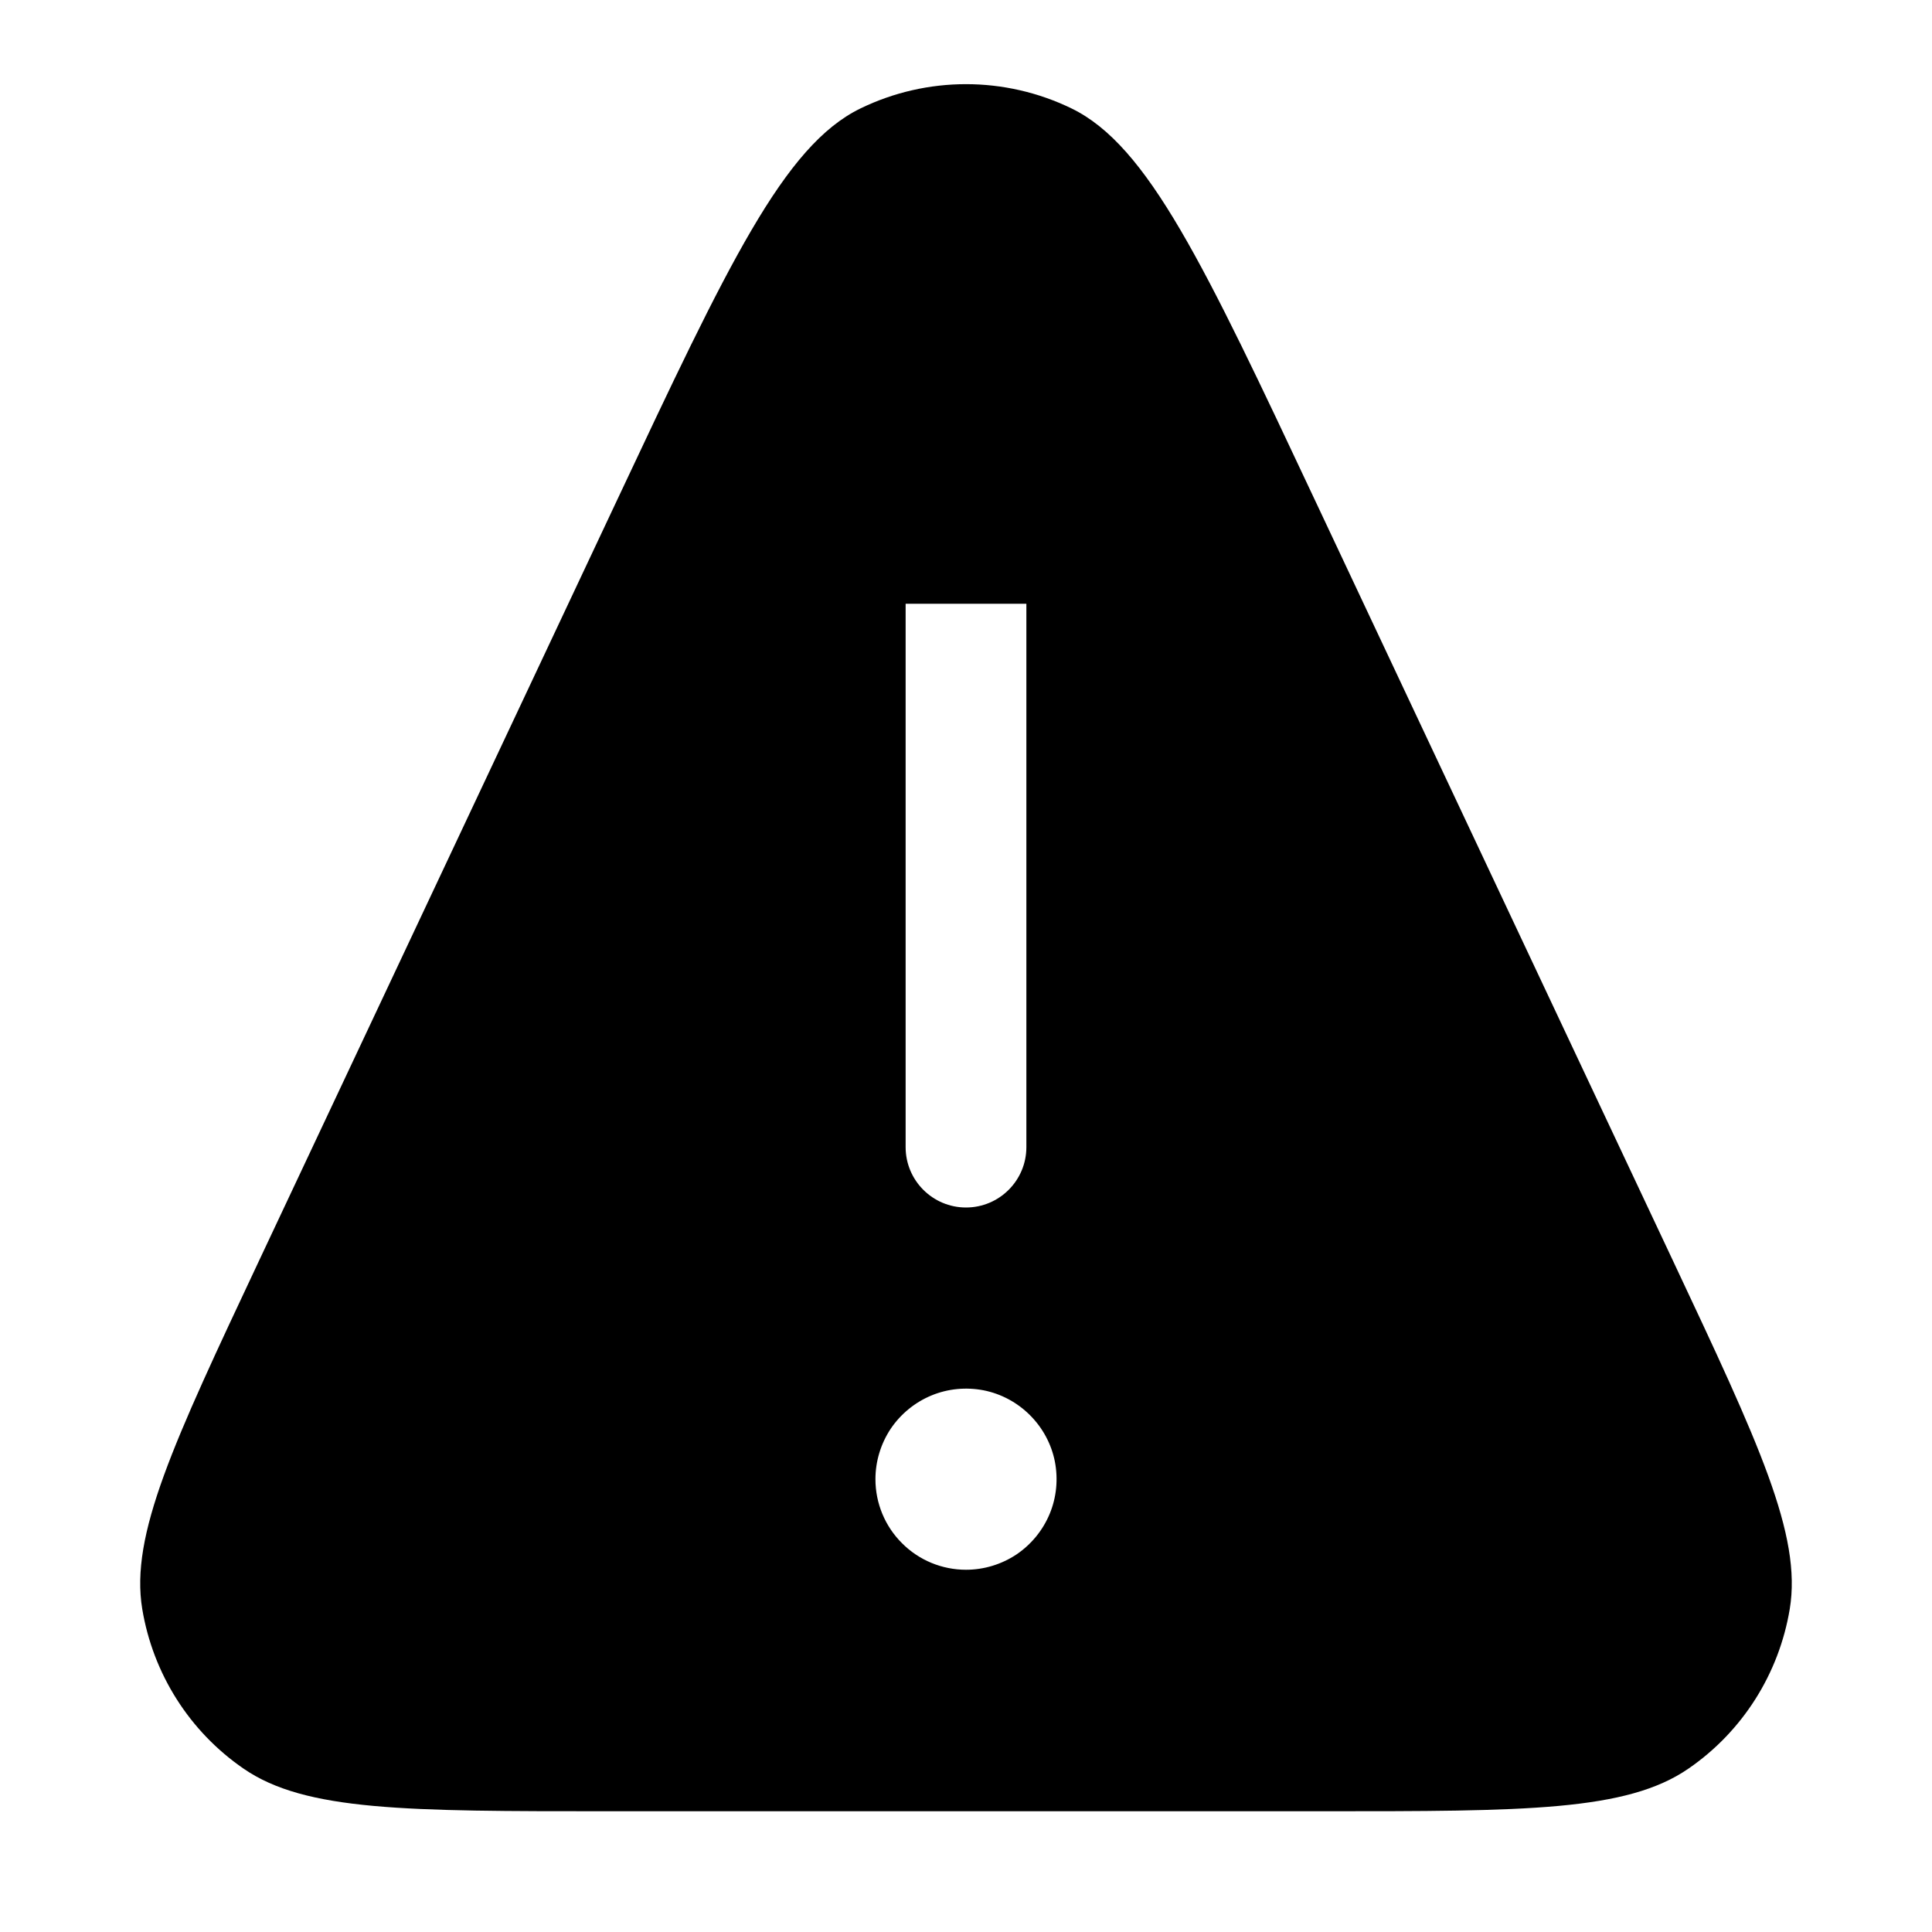
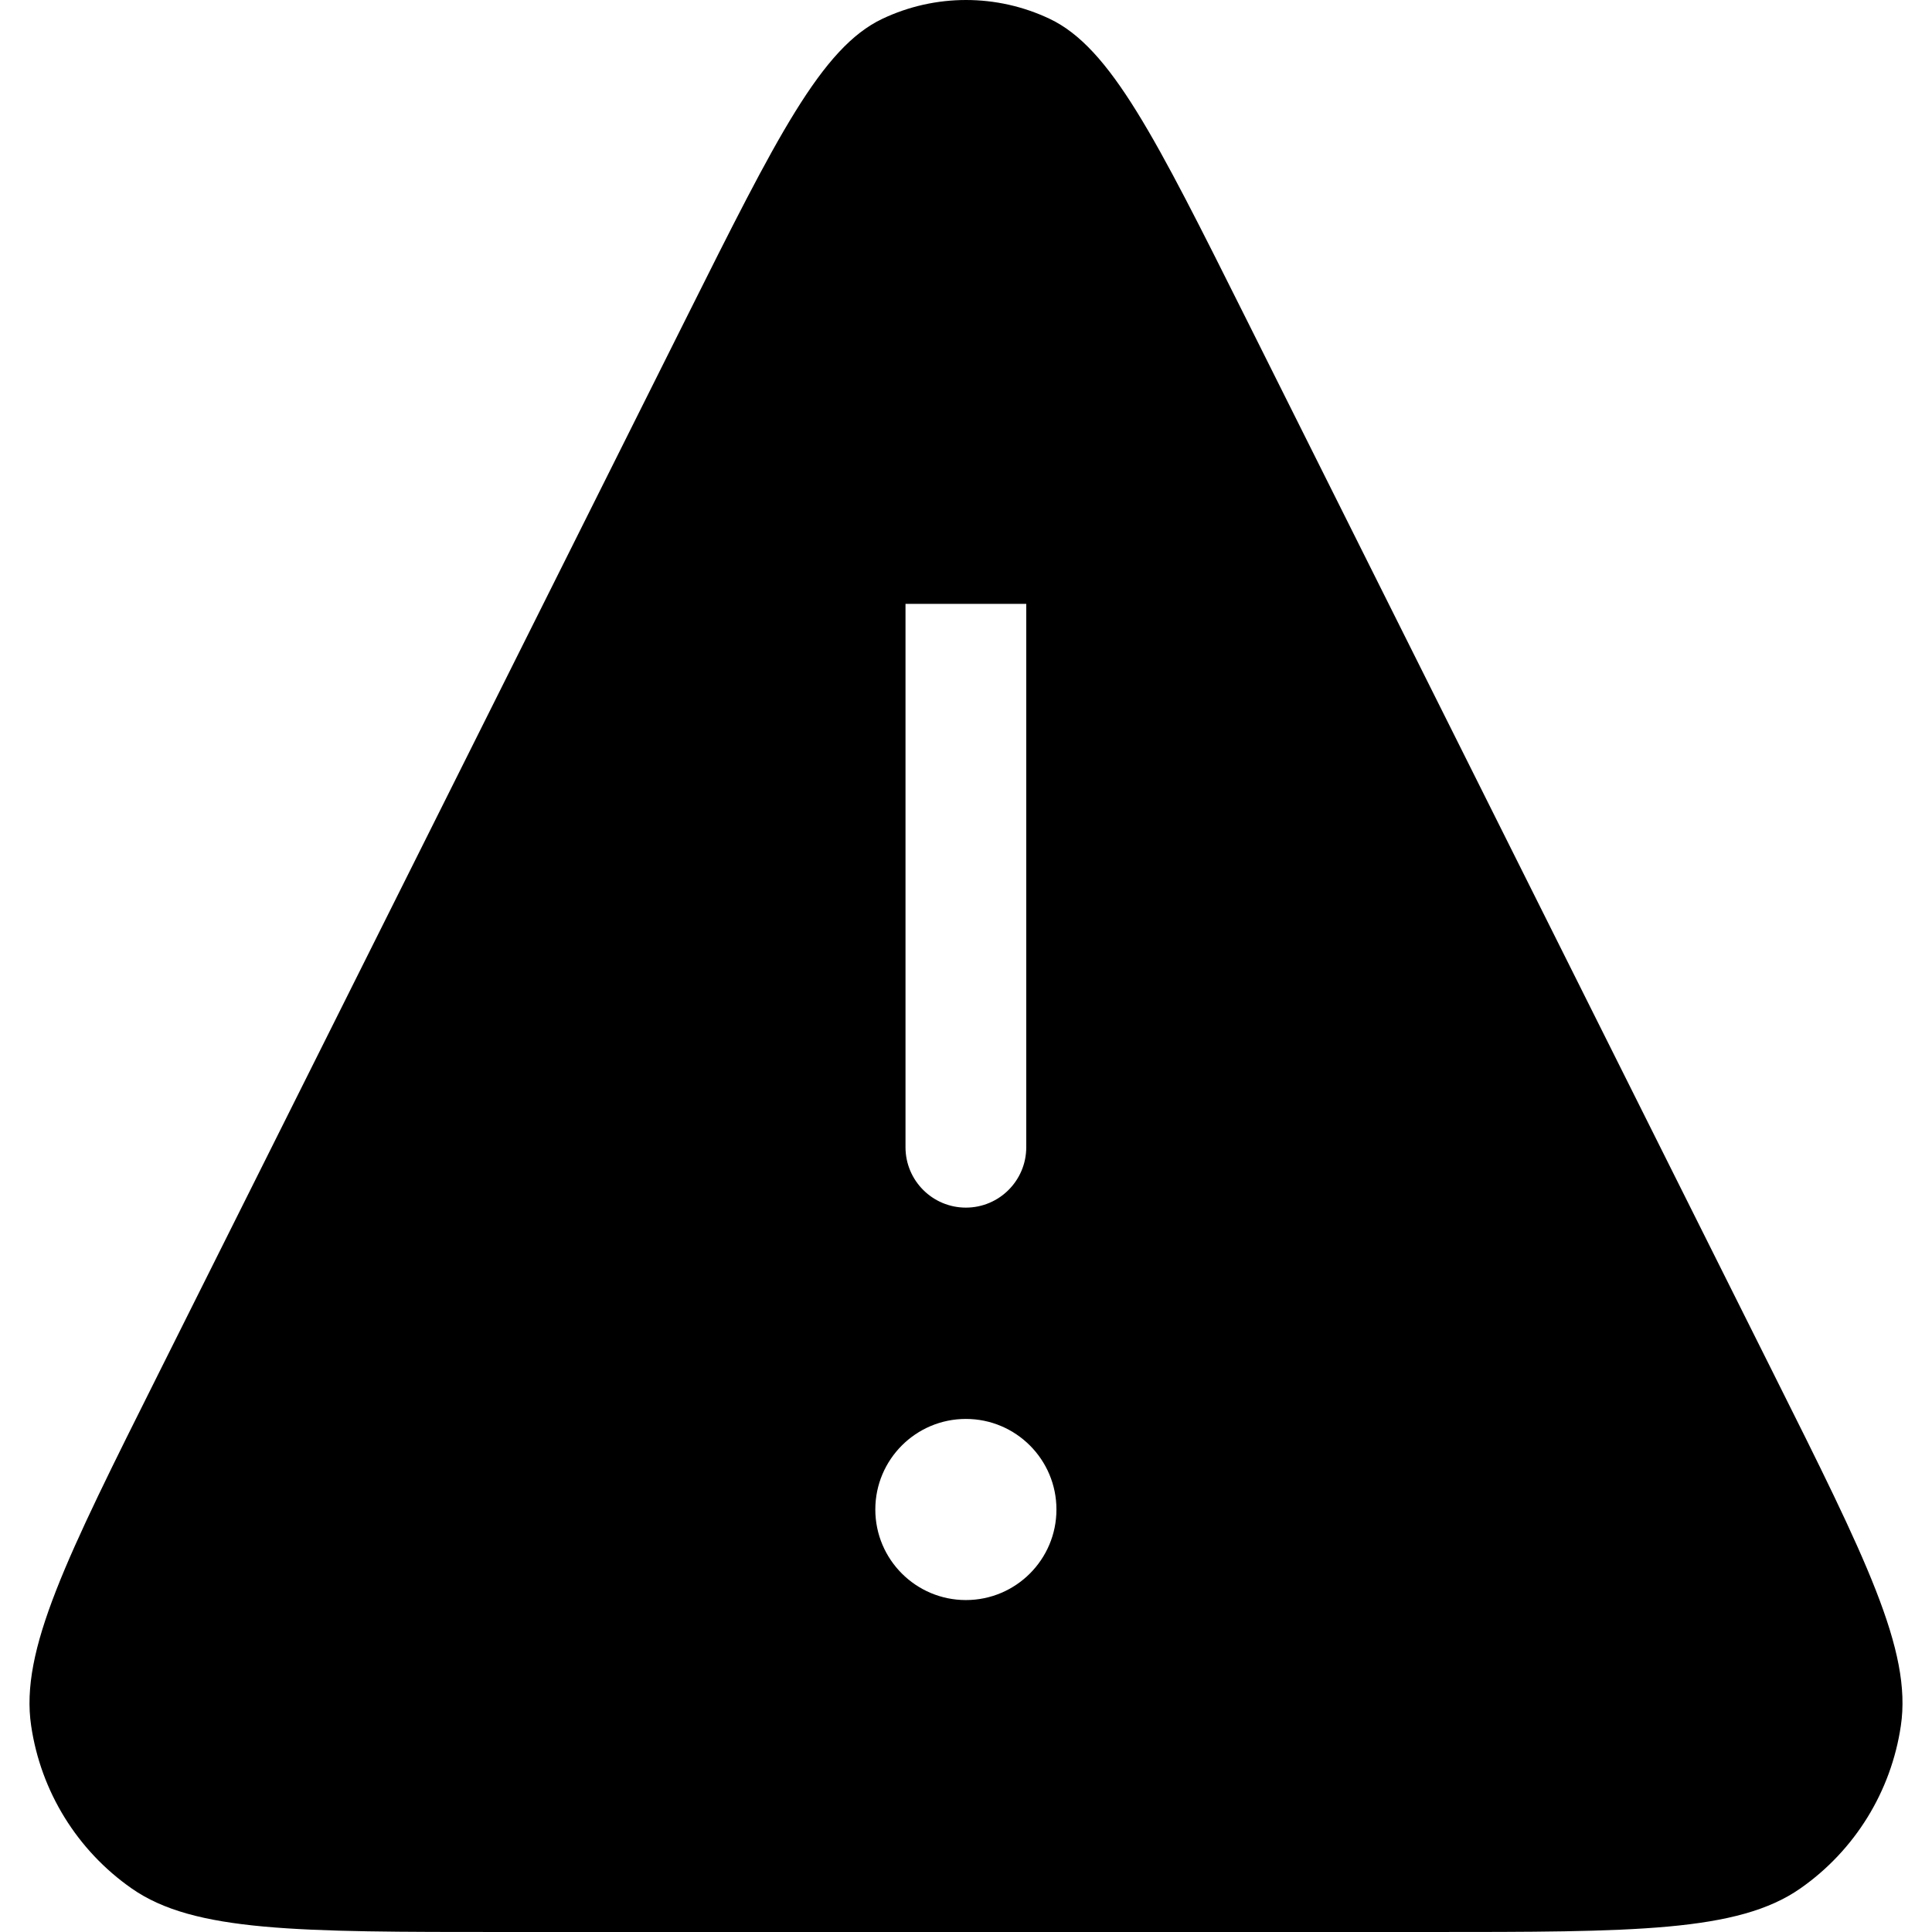
<svg xmlns="http://www.w3.org/2000/svg" viewBox="0 0 16 16" fill="none">
-   <path fill-rule="evenodd" clip-rule="evenodd" d="M13.983 14.647C13.471 15 12.633 15 10.957 15H5.042C3.367 15 2.529 15 2.017 14.647C1.569 14.339 1.267 13.861 1.178 13.325C1.077 12.711 1.434 11.953 2.147 10.437L5.105 4.153C6.029 2.189 6.491 1.207 7.126 0.898C7.678 0.63 8.322 0.63 8.874 0.898C9.509 1.207 9.971 2.189 10.895 4.153L13.853 10.437C14.566 11.953 14.923 12.711 14.822 13.325C14.733 13.861 14.431 14.339 13.983 14.647ZM8 10C7.724 10 7.5 9.776 7.5 9.5L7.5 5H8.5L8.5 9.5C8.5 9.776 8.276 10 8 10ZM8 13C8.148 13 8.293 12.956 8.417 12.874C8.54 12.791 8.636 12.674 8.693 12.537C8.75 12.4 8.764 12.249 8.736 12.104C8.707 11.958 8.635 11.825 8.53 11.72C8.425 11.615 8.292 11.543 8.146 11.514C8.001 11.486 7.85 11.5 7.713 11.557C7.576 11.614 7.459 11.71 7.376 11.833C7.294 11.957 7.25 12.102 7.25 12.25C7.25 12.449 7.329 12.64 7.47 12.78C7.61 12.921 7.801 13 8 13Z" fill="currentColor" />
+   <path fill-rule="evenodd" clip-rule="evenodd" d="M14.91 15.639C14.394 16 13.537 16 11.822 16H4.178C2.463 16 1.606 16 1.09 15.639C0.639 15.324 0.338 14.836 0.258 14.292C0.165 13.669 0.549 12.902 1.316 11.369L5.685 2.63C6.43 1.14 6.803 0.395 7.307 0.156C7.745 -0.052 8.255 -0.052 8.693 0.156C9.197 0.395 9.57 1.14 10.315 2.63L14.684 11.369C15.451 12.902 15.835 13.669 15.742 14.292C15.662 14.836 15.361 15.324 14.91 15.639ZM8.499 5.001V5.501V9.501C8.499 9.777 8.275 10.001 7.999 10.001C7.723 10.001 7.499 9.777 7.499 9.501V5.501V5.001H8.499ZM7.999 13.251C8.413 13.251 8.749 12.915 8.749 12.501C8.749 12.087 8.413 11.751 7.999 11.751C7.585 11.751 7.249 12.087 7.249 12.501C7.249 12.915 7.585 13.251 7.999 13.251Z" fill="currentColor" />
</svg>
